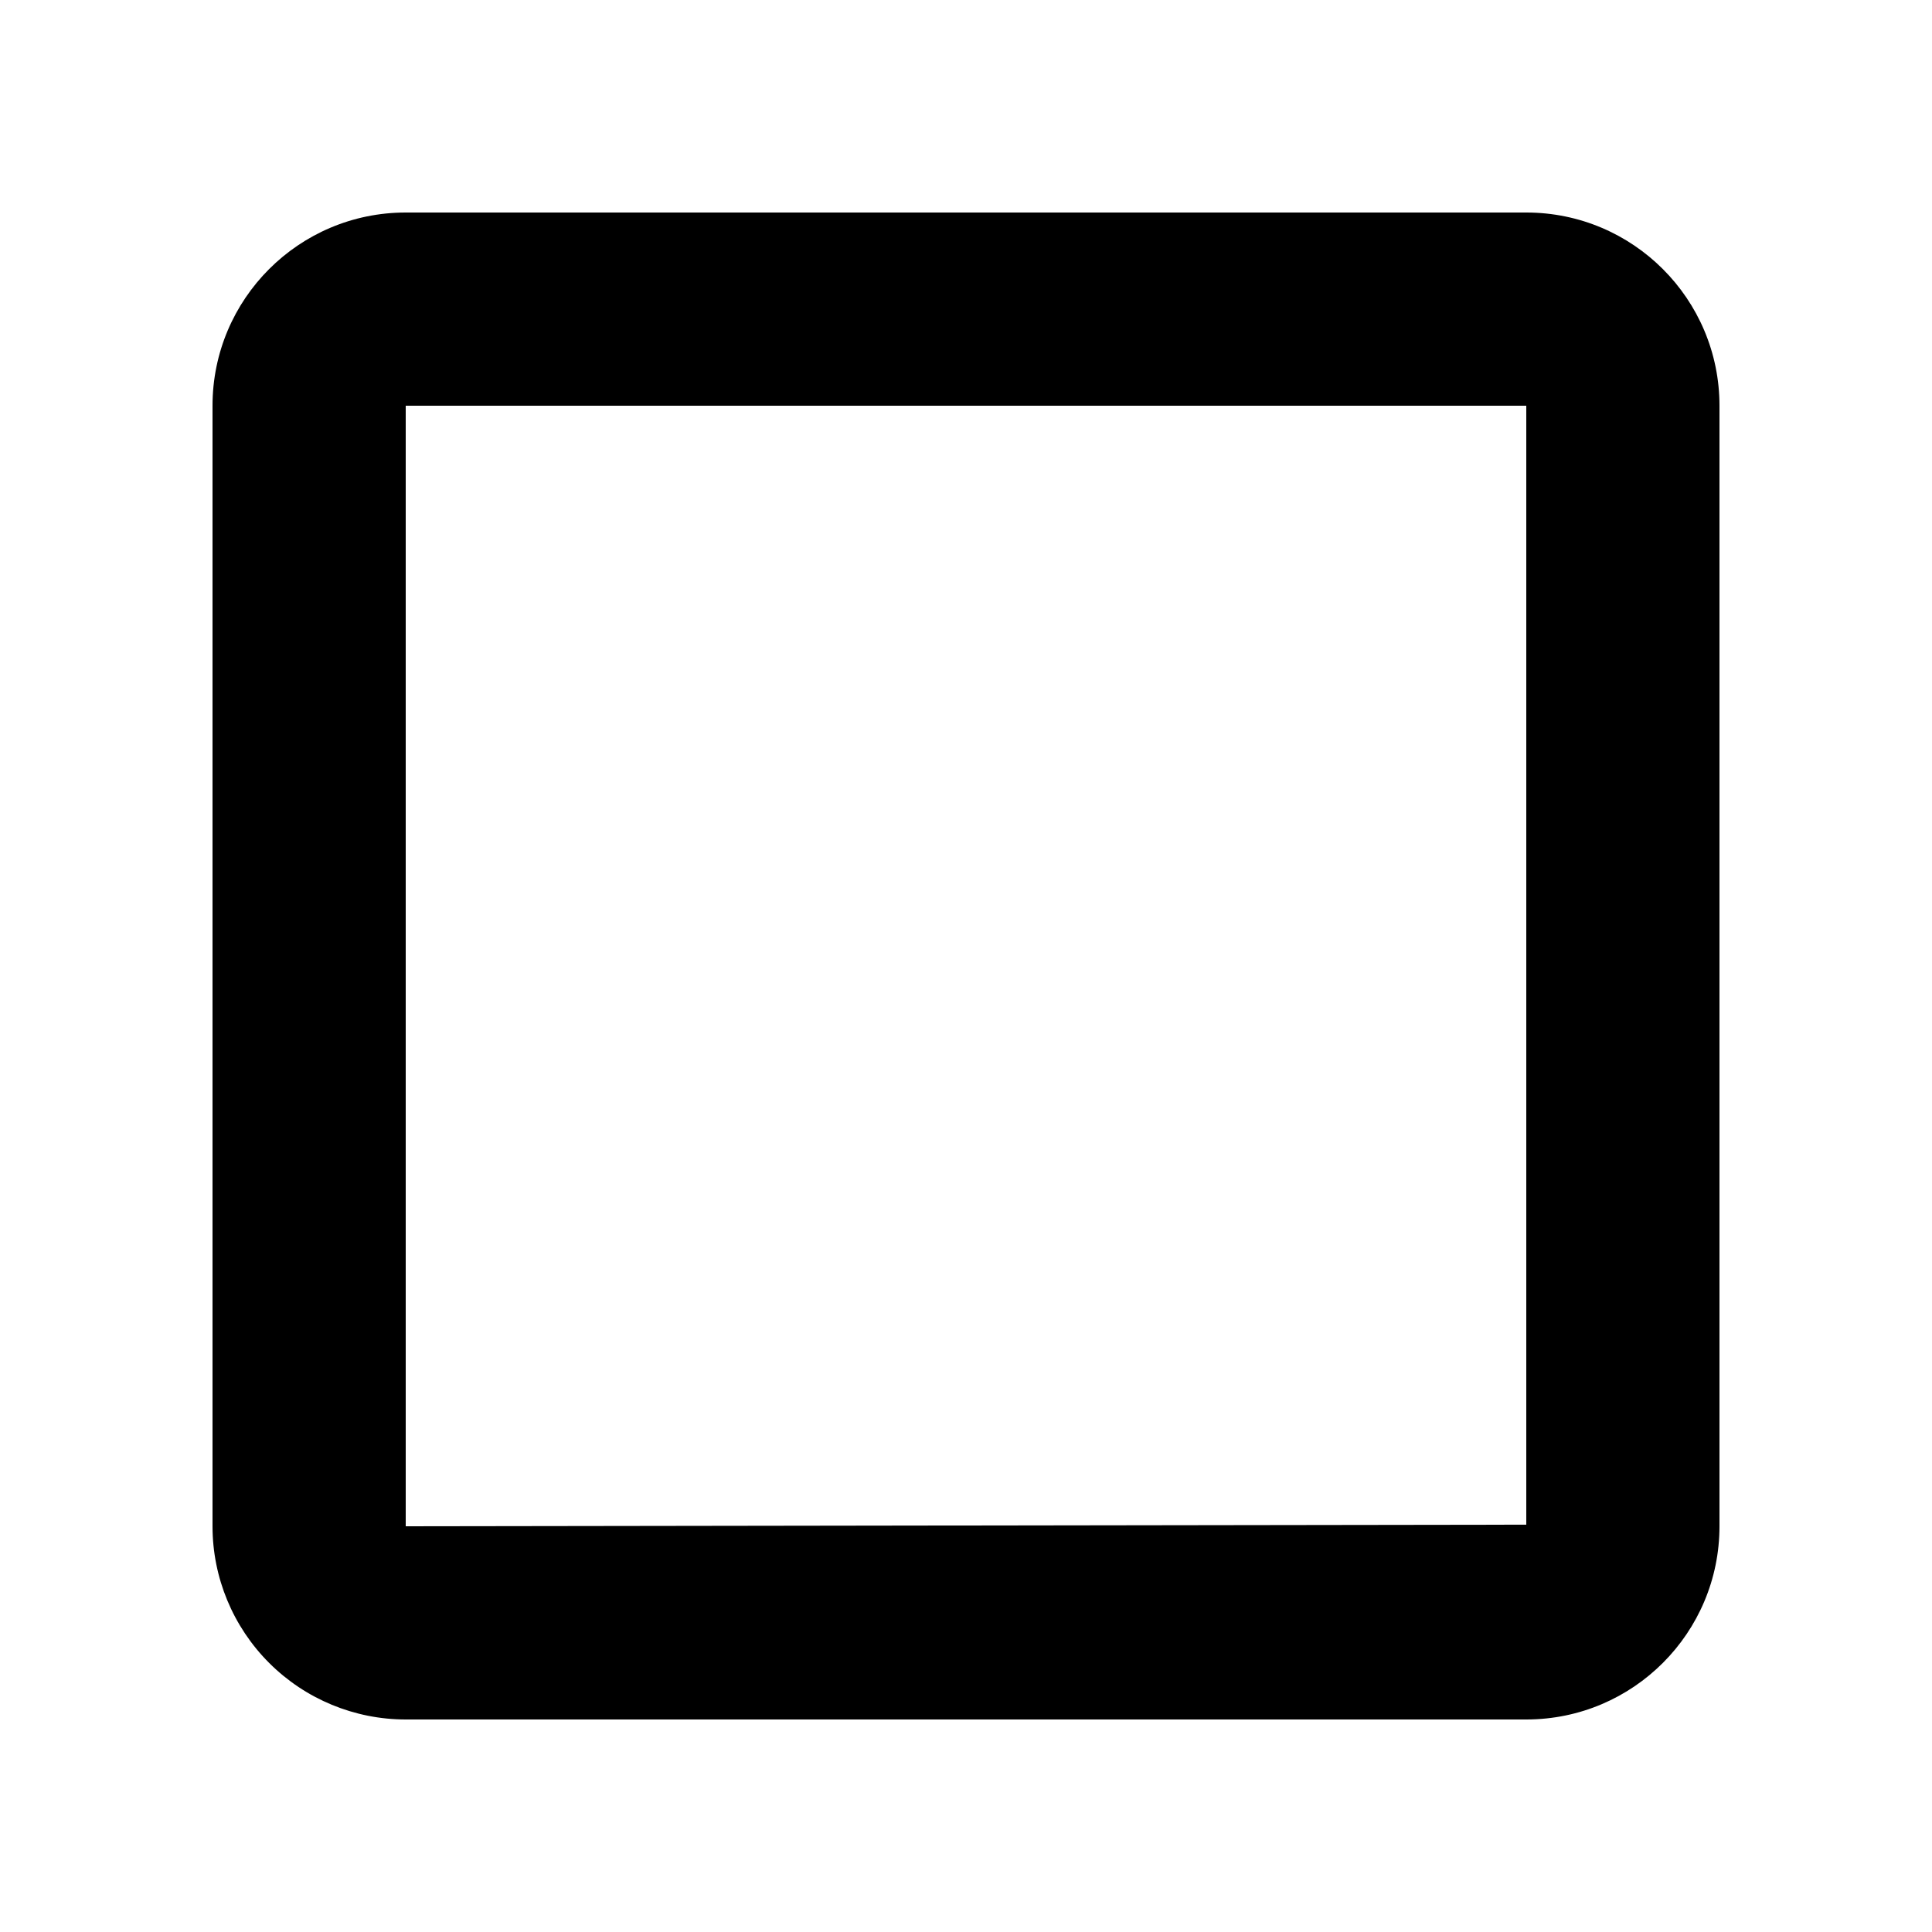
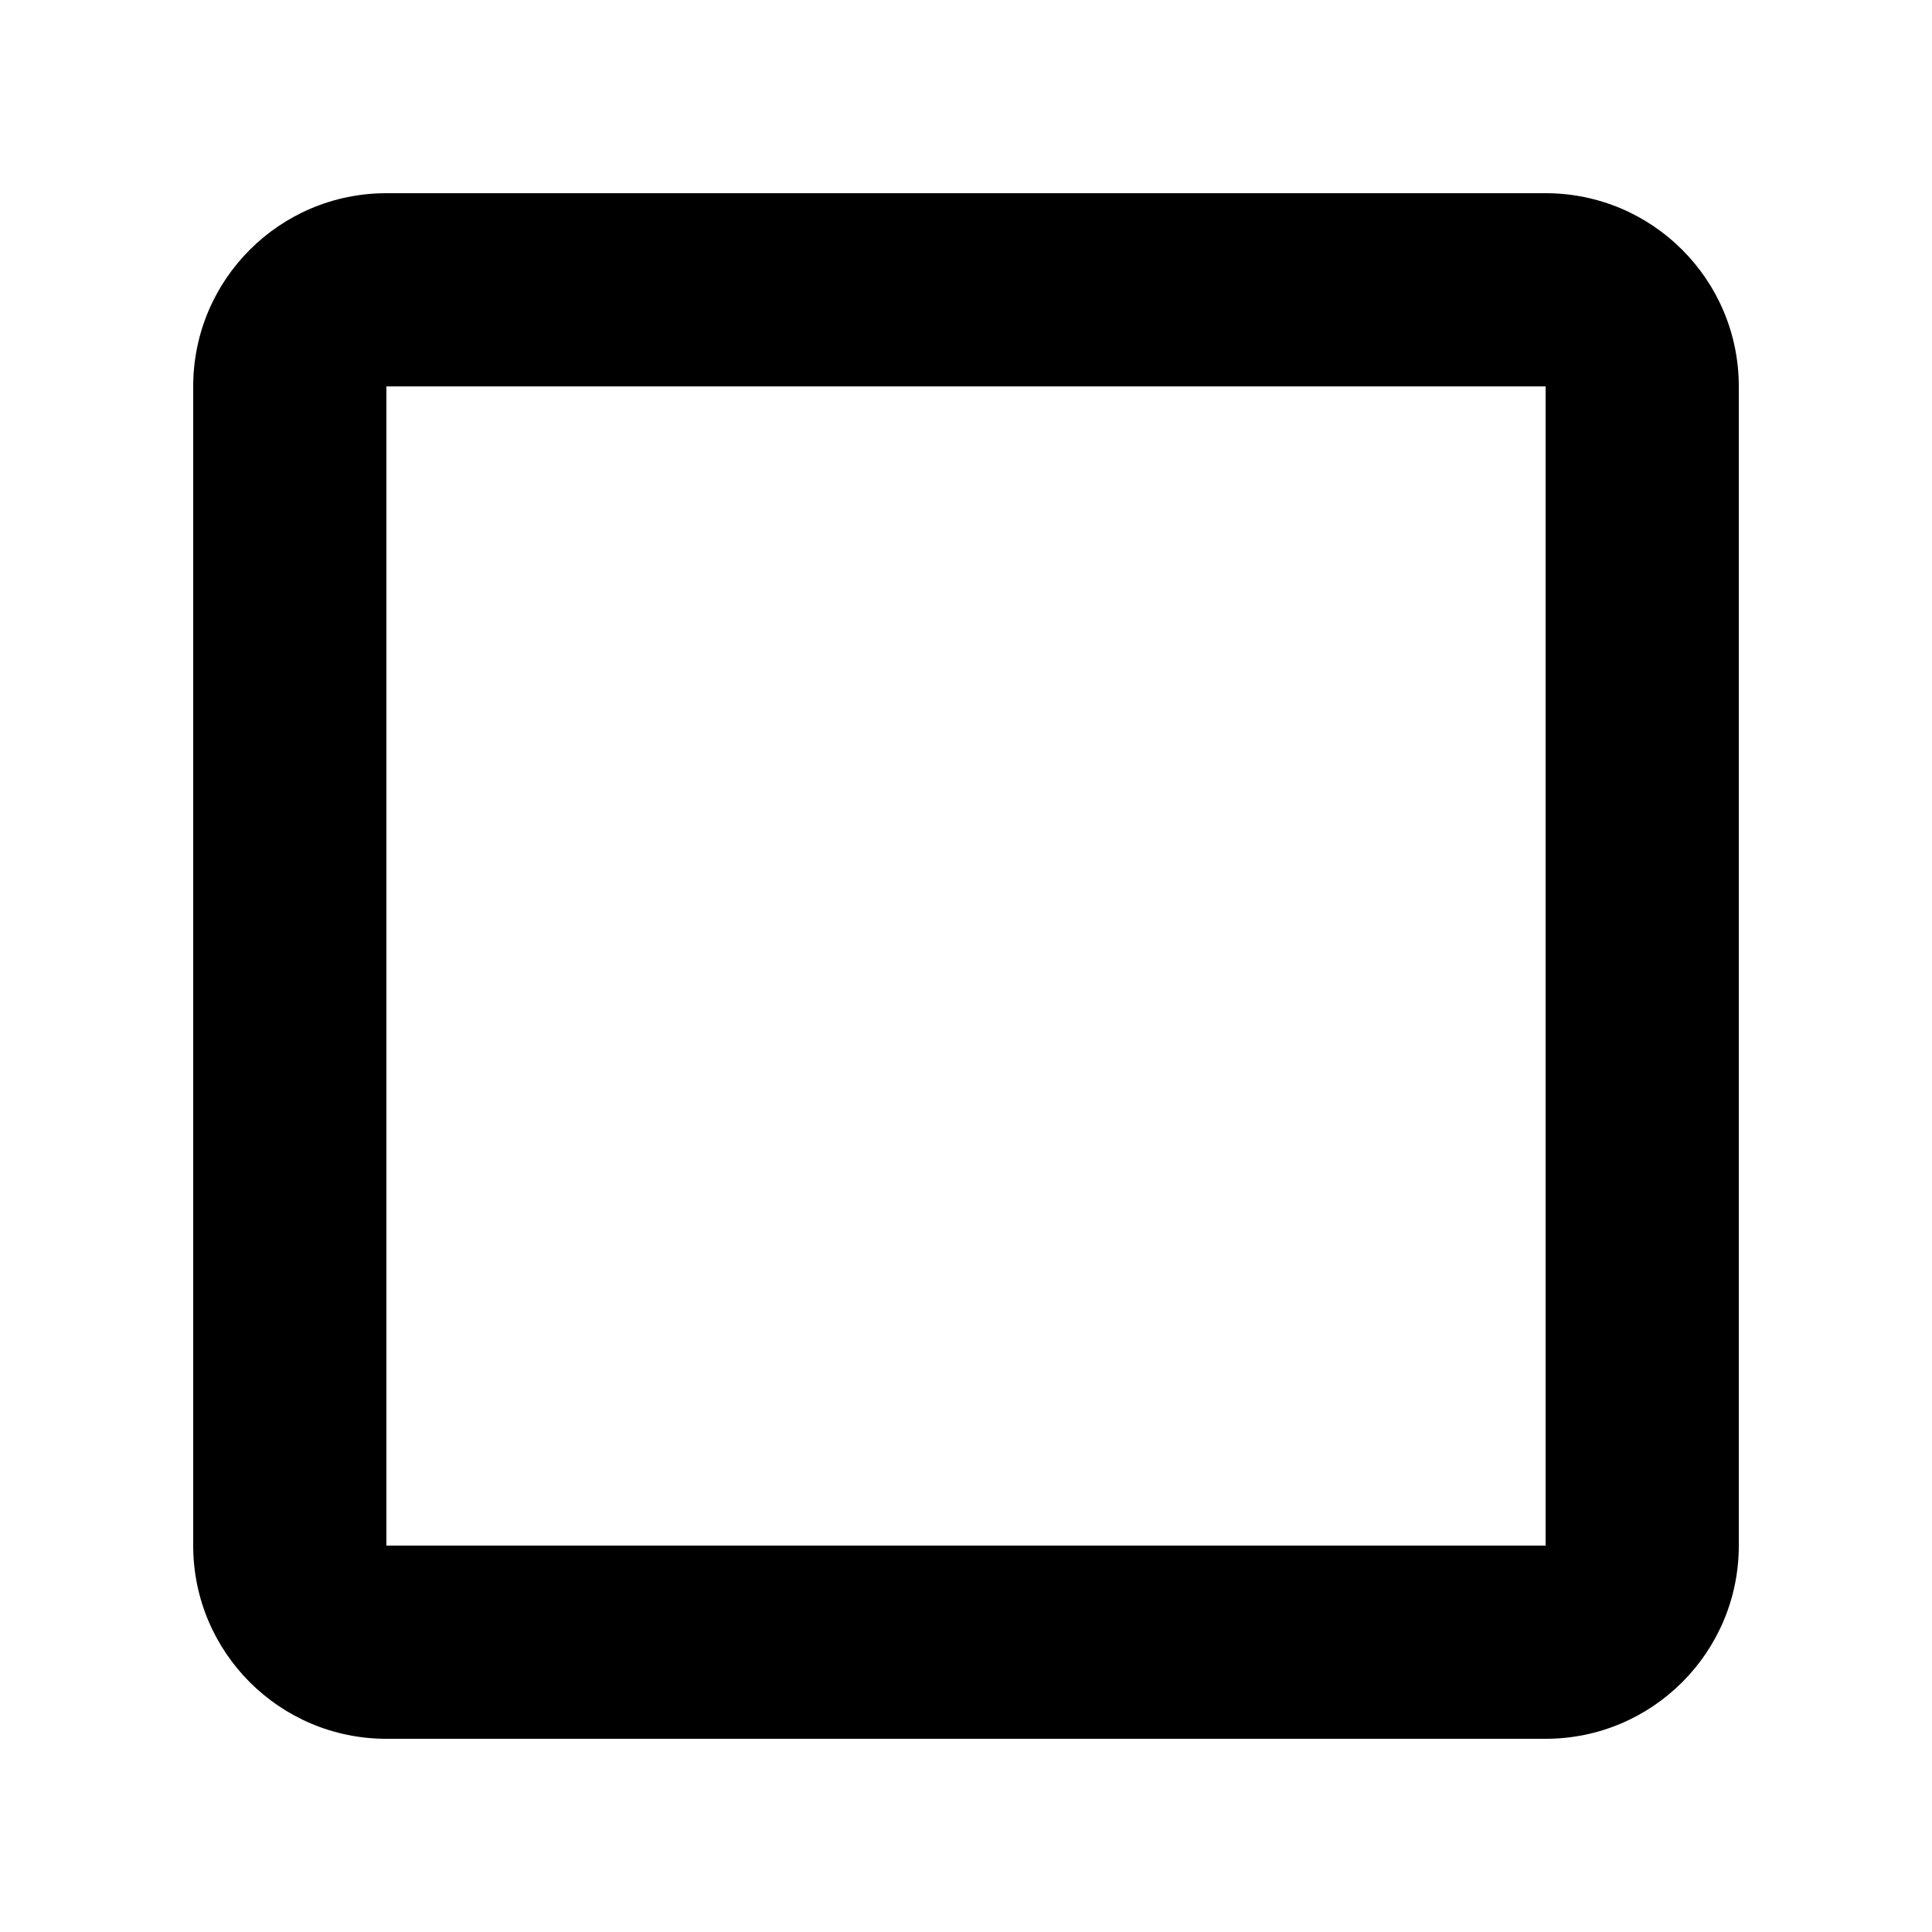
<svg xmlns="http://www.w3.org/2000/svg" version="1.1" x="0px" y="0px" width="100px" height="100px" viewBox="0 0 100 100" enable-background="new 0 0 100 100" xml:space="preserve">
  <g id="Layer_3" display="none">
</g>
  <g id="Your_Icon">
</g>
  <g id="Layer_4">
-     <path d="M79,21v57.917L21,79V21H79 M79,11H21c-5.523,0-10,4.477-10,10v58c0,2.655,1.056,5.2,2.934,7.076   C15.809,87.948,18.351,89,21,89c0.005,0,0.009,0,0.014,0h58C84.532,88.992,89,84.517,89,79V21C89,15.477,84.523,11,79,11L79,11z" />
+     <g>
+       <rect x="20" y="20" fill="none" width="60" height="60" />
+       <path d="M80,10H20c-5.523,0-10,4.477-10,10v60c0,5.523,4.477,10,10,10h60c5.523,0,10-4.477,10-10V20C90,14.477,85.523,10,80,10z     M80,80H20V20h60V80z" />
+     </g>
  </g>
</svg>
